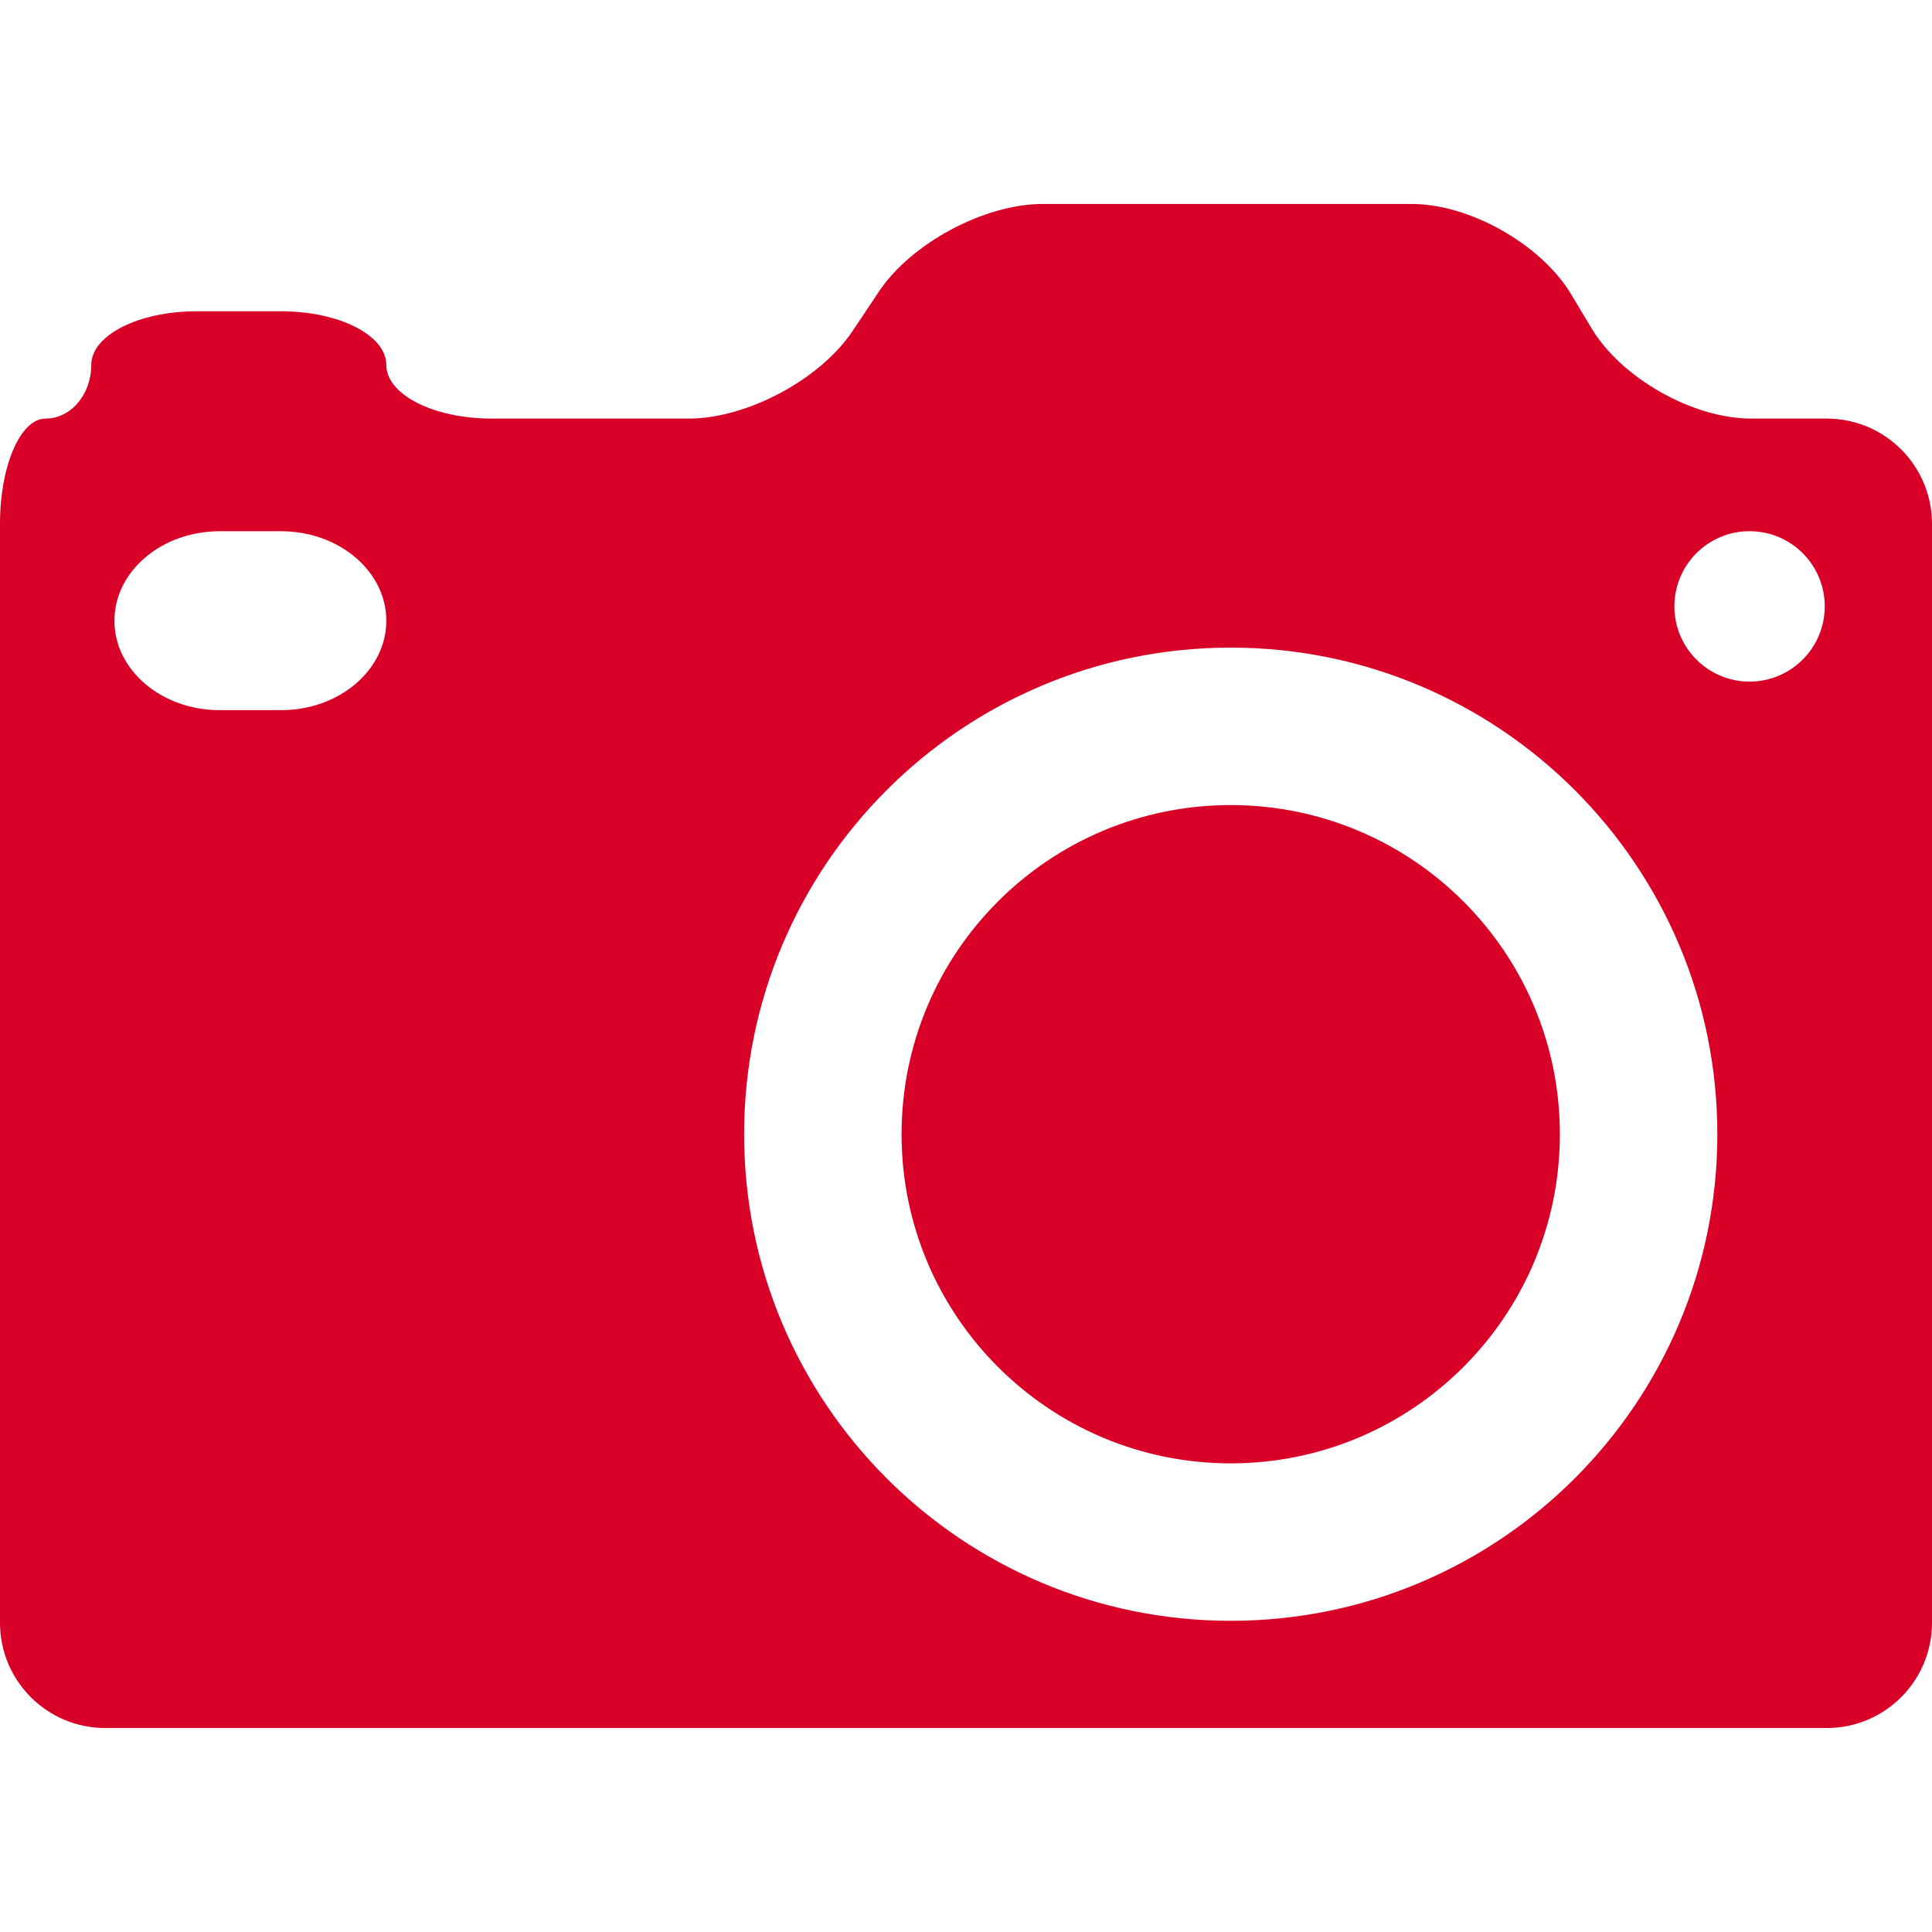
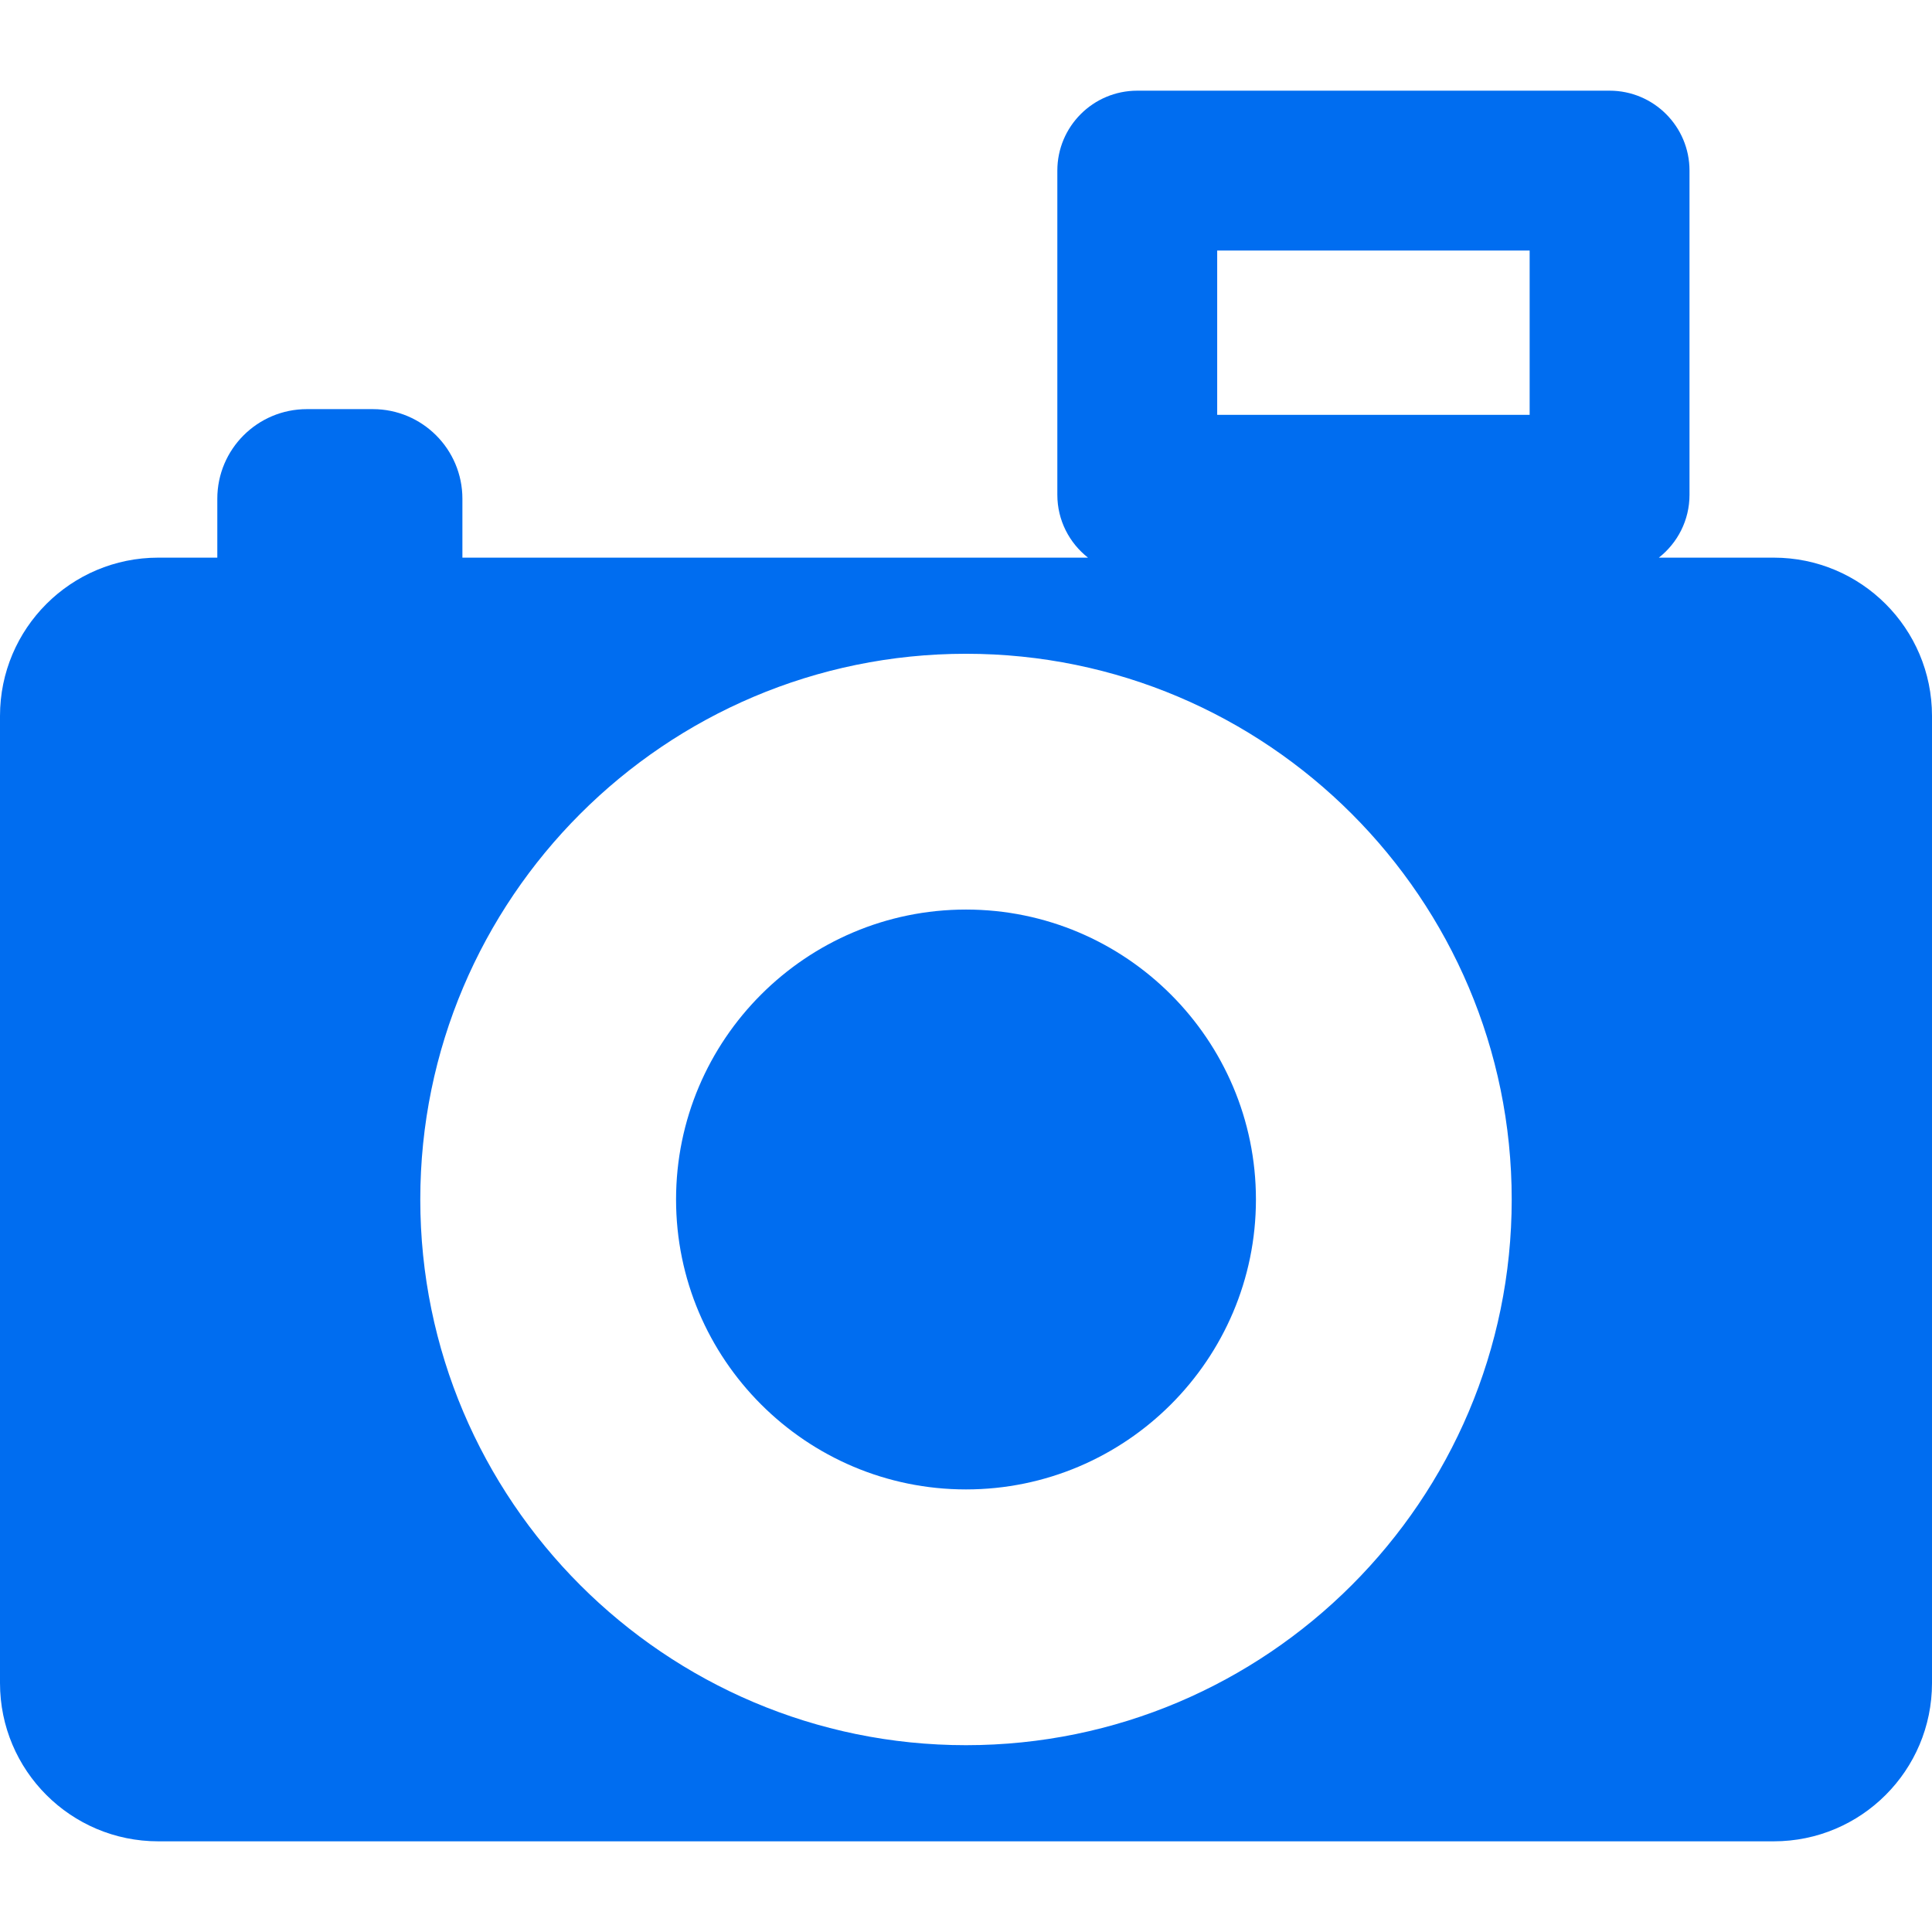
- <svg xmlns="http://www.w3.org/2000/svg" version="1.1" id="Capa_1" x="0px" y="0px" width="512px" height="512px" viewBox="0 0 338.472 338.472" style="enable-background:new 0 0 338.472 338.472;" xml:space="preserve">
+ <svg xmlns="http://www.w3.org/2000/svg" version="1.1" id="Capa_1" x="0px" y="0px" viewBox="0 0 302.143 302.143" style="enable-background:new 0 0 302.143 302.143;" xml:space="preserve" width="512px" height="512px">
  <g>
-     <g>
-       <path d="M215.608,141.043c31.85,0,57.67,25.818,57.67,57.664c0,31.844-25.82,57.664-57.67,57.664    c-31.843,0-57.661-25.82-57.661-57.664C157.947,166.861,183.765,141.043,215.608,141.043z" fill="#D80027" />
-       <path d="M320.026,73.331h-13.265c-10.185,0-22.698-7.077-27.935-15.813l-3.579-5.972c-5.248-8.737-17.756-15.814-27.934-15.814    h-64.647c-10.19,0-23.029,6.867-28.686,15.348l-4.611,6.906c-5.651,8.479-18.495,15.345-28.685,15.345H86.127    c-10.187,0-18.447-4.206-18.447-9.4c0-5.191-8.257-9.397-18.447-9.397H34.435c-10.19,0-18.447,4.215-18.447,9.397    c0,5.194-3.579,9.4-7.995,9.4C3.579,73.331,0,81.59,0,91.777v192.516c0,10.19,8.257,18.447,18.447,18.447h301.579    c10.189,0,18.446-8.257,18.446-18.447V91.777C338.472,81.59,330.215,73.331,320.026,73.331z M49.233,124.417H38.491    c-10.187,0-18.446-7.022-18.446-15.673c0-8.652,8.259-15.675,18.446-15.675h10.743c10.19,0,18.447,7.023,18.447,15.675    C67.68,117.394,59.423,124.417,49.233,124.417z M215.608,283.952c-47.077,0-85.244-38.16-85.244-85.244    c0-47.083,38.167-85.25,85.244-85.25c47.09,0,85.257,38.167,85.257,85.25C300.865,245.792,262.698,283.952,215.608,283.952z     M306.509,119.412c-7.272,0-13.169-5.903-13.169-13.178s5.896-13.172,13.169-13.172c7.277,0,13.174,5.897,13.174,13.172    S313.775,119.412,306.509,119.412z" fill="#D80027" />
-     </g>
+     <path d="M151.071,142.244c-25.002,0-45.343,20.341-45.343,45.343s20.341,45.342,45.343,45.342s45.343-20.34,45.343-45.342   S176.073,142.244,151.071,142.244z" fill="#006DF0" />
+     <path d="M277.393,87.21h-17.968c2.915-2.288,4.795-5.836,4.795-9.829v-50.7c0-6.903-5.597-12.5-12.5-12.5h-73.864   c-6.903,0-12.5,5.597-12.5,12.5v50.7c0,3.993,1.88,7.541,4.795,9.829H72.314v-9.214c0-7.739-6.274-14.013-14.013-14.013H47.998   c-7.739,0-14.013,6.274-14.013,14.013v9.214H24.75C11.081,87.21,0,98.291,0,111.96v151.252c0,13.669,11.081,24.75,24.75,24.75   h252.643c13.669,0,24.75-11.081,24.75-24.75V111.96C302.143,98.291,291.062,87.21,277.393,87.21z M190.355,39.18h48.864v25.7   h-48.864V39.18z M151.071,272.928c-47.059,0-85.343-38.284-85.343-85.342c0-47.059,38.284-85.343,85.343-85.343   s85.343,38.284,85.343,85.343C236.414,234.644,198.13,272.928,151.071,272.928z" fill="#006DF0" />
  </g>
  <g>
</g>
  <g>
</g>
  <g>
</g>
  <g>
</g>
  <g>
</g>
  <g>
</g>
  <g>
</g>
  <g>
</g>
  <g>
</g>
  <g>
</g>
  <g>
</g>
  <g>
</g>
  <g>
</g>
  <g>
</g>
  <g>
</g>
</svg>
